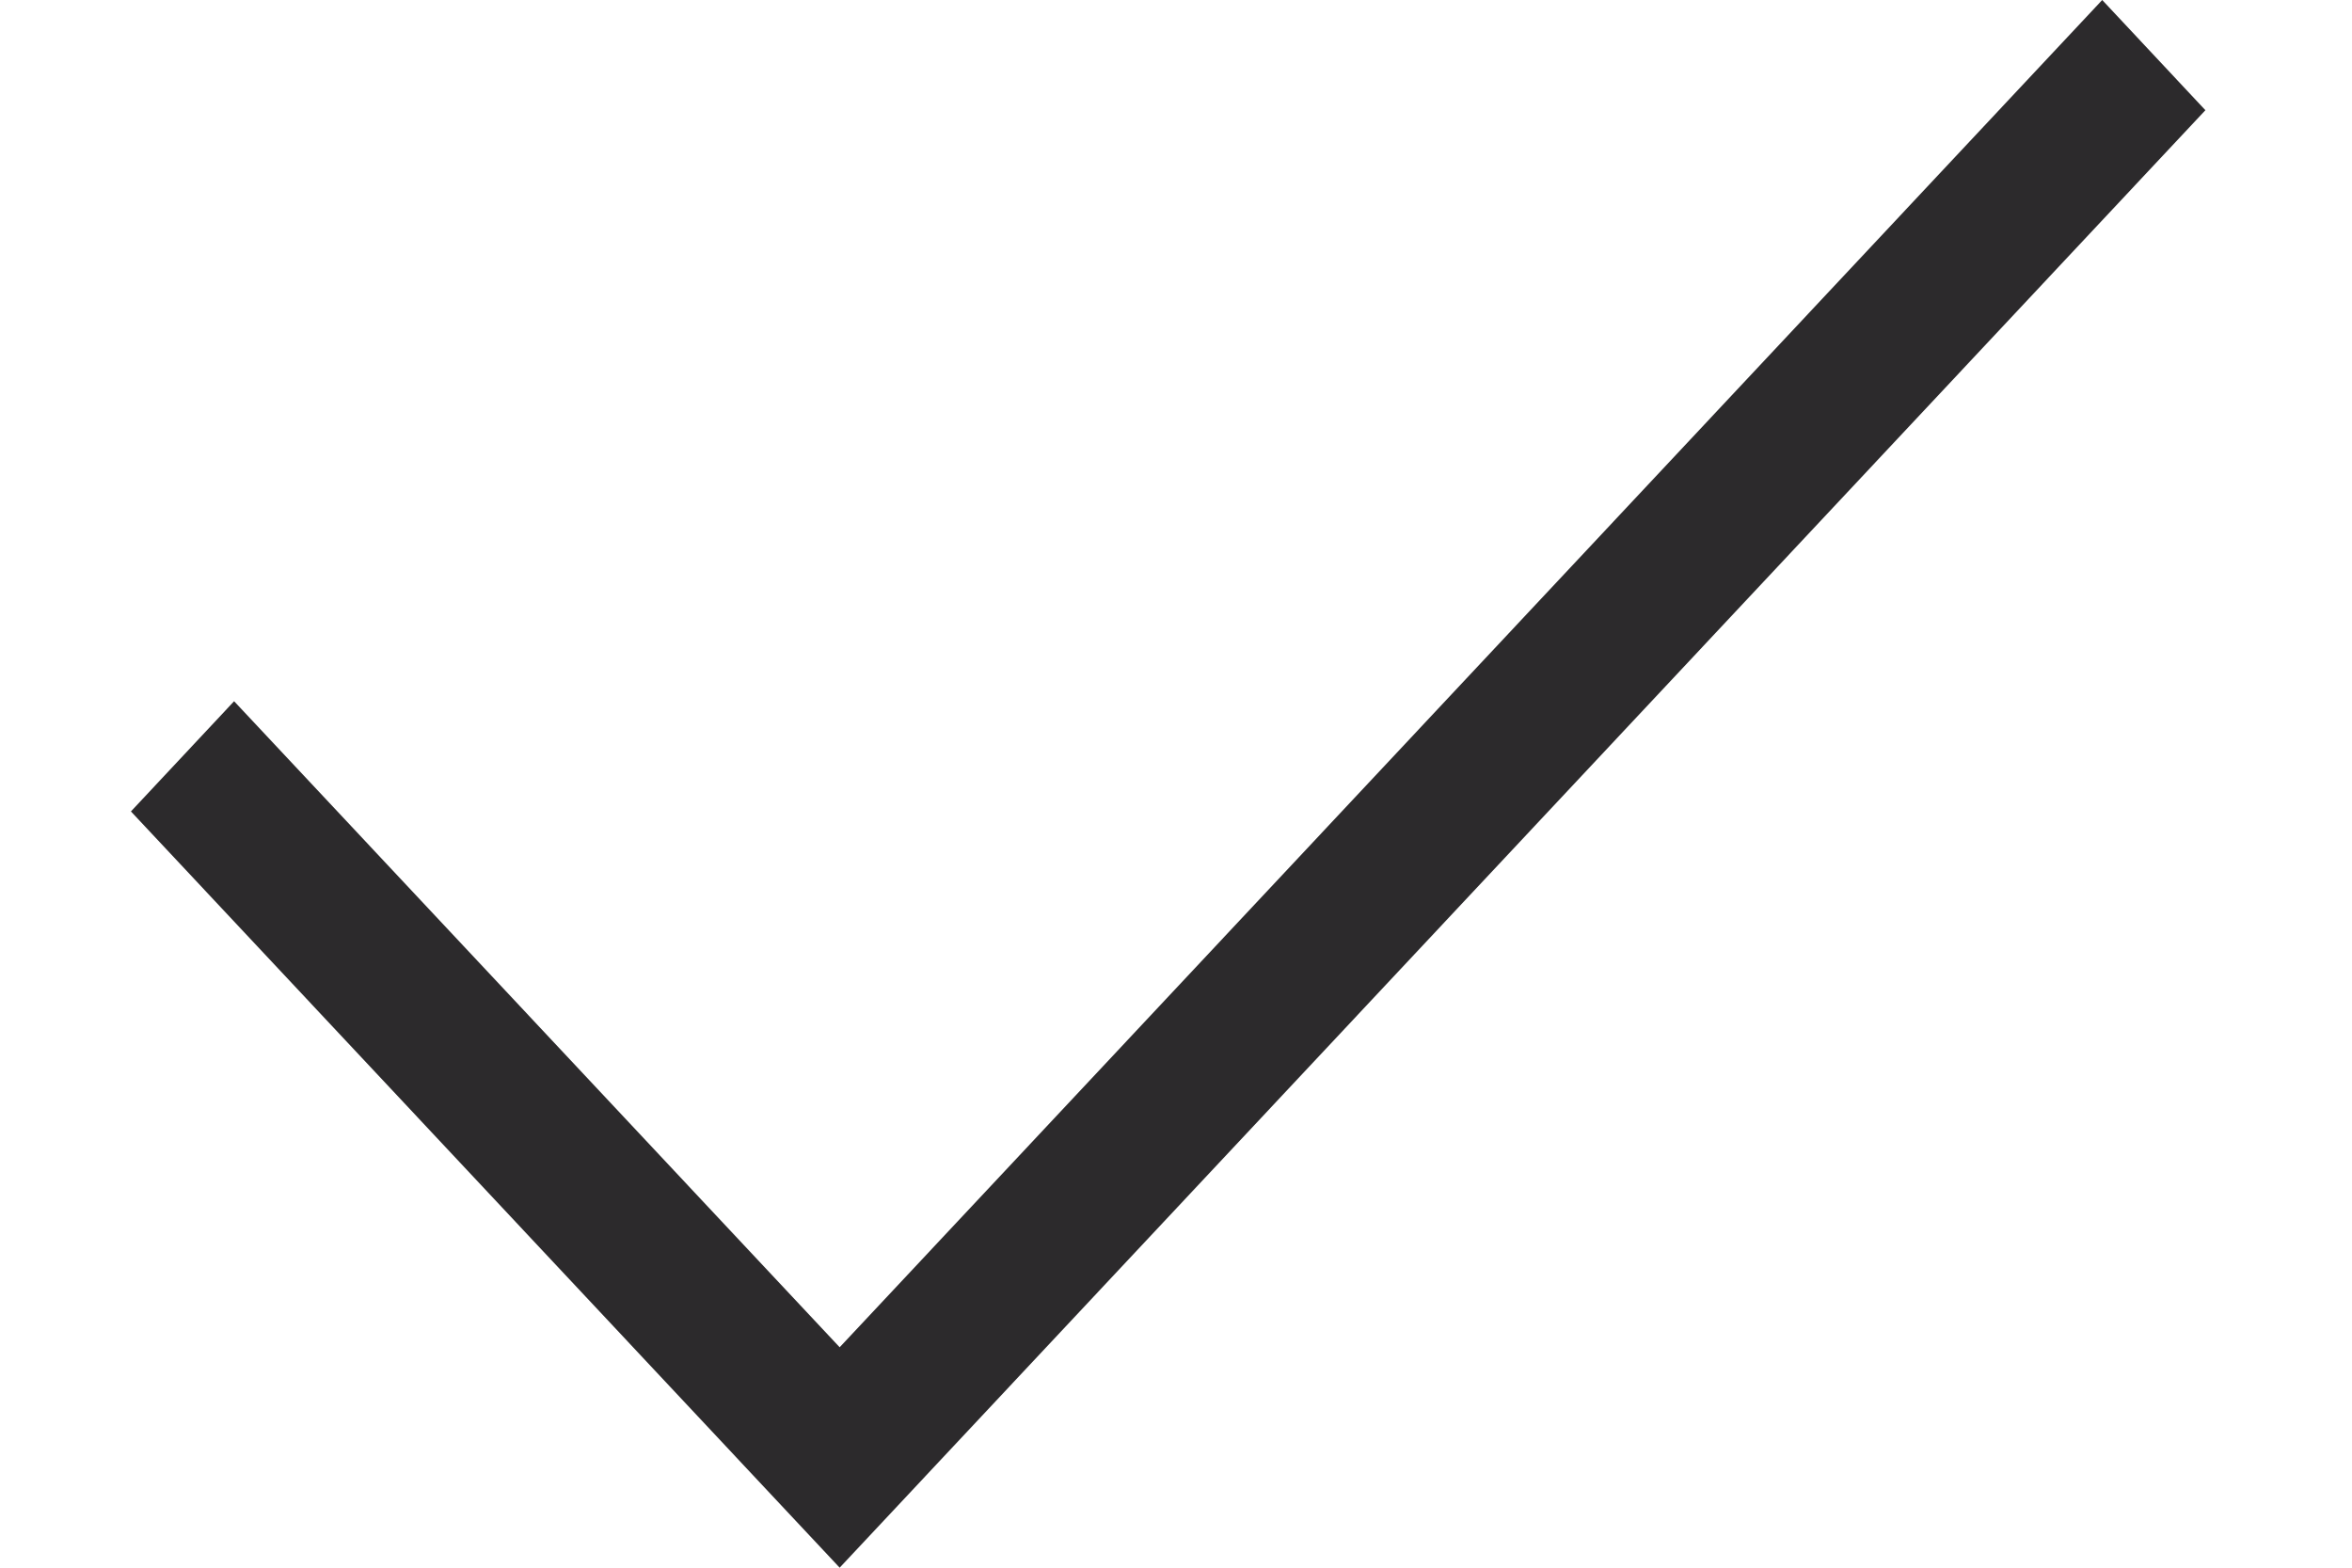
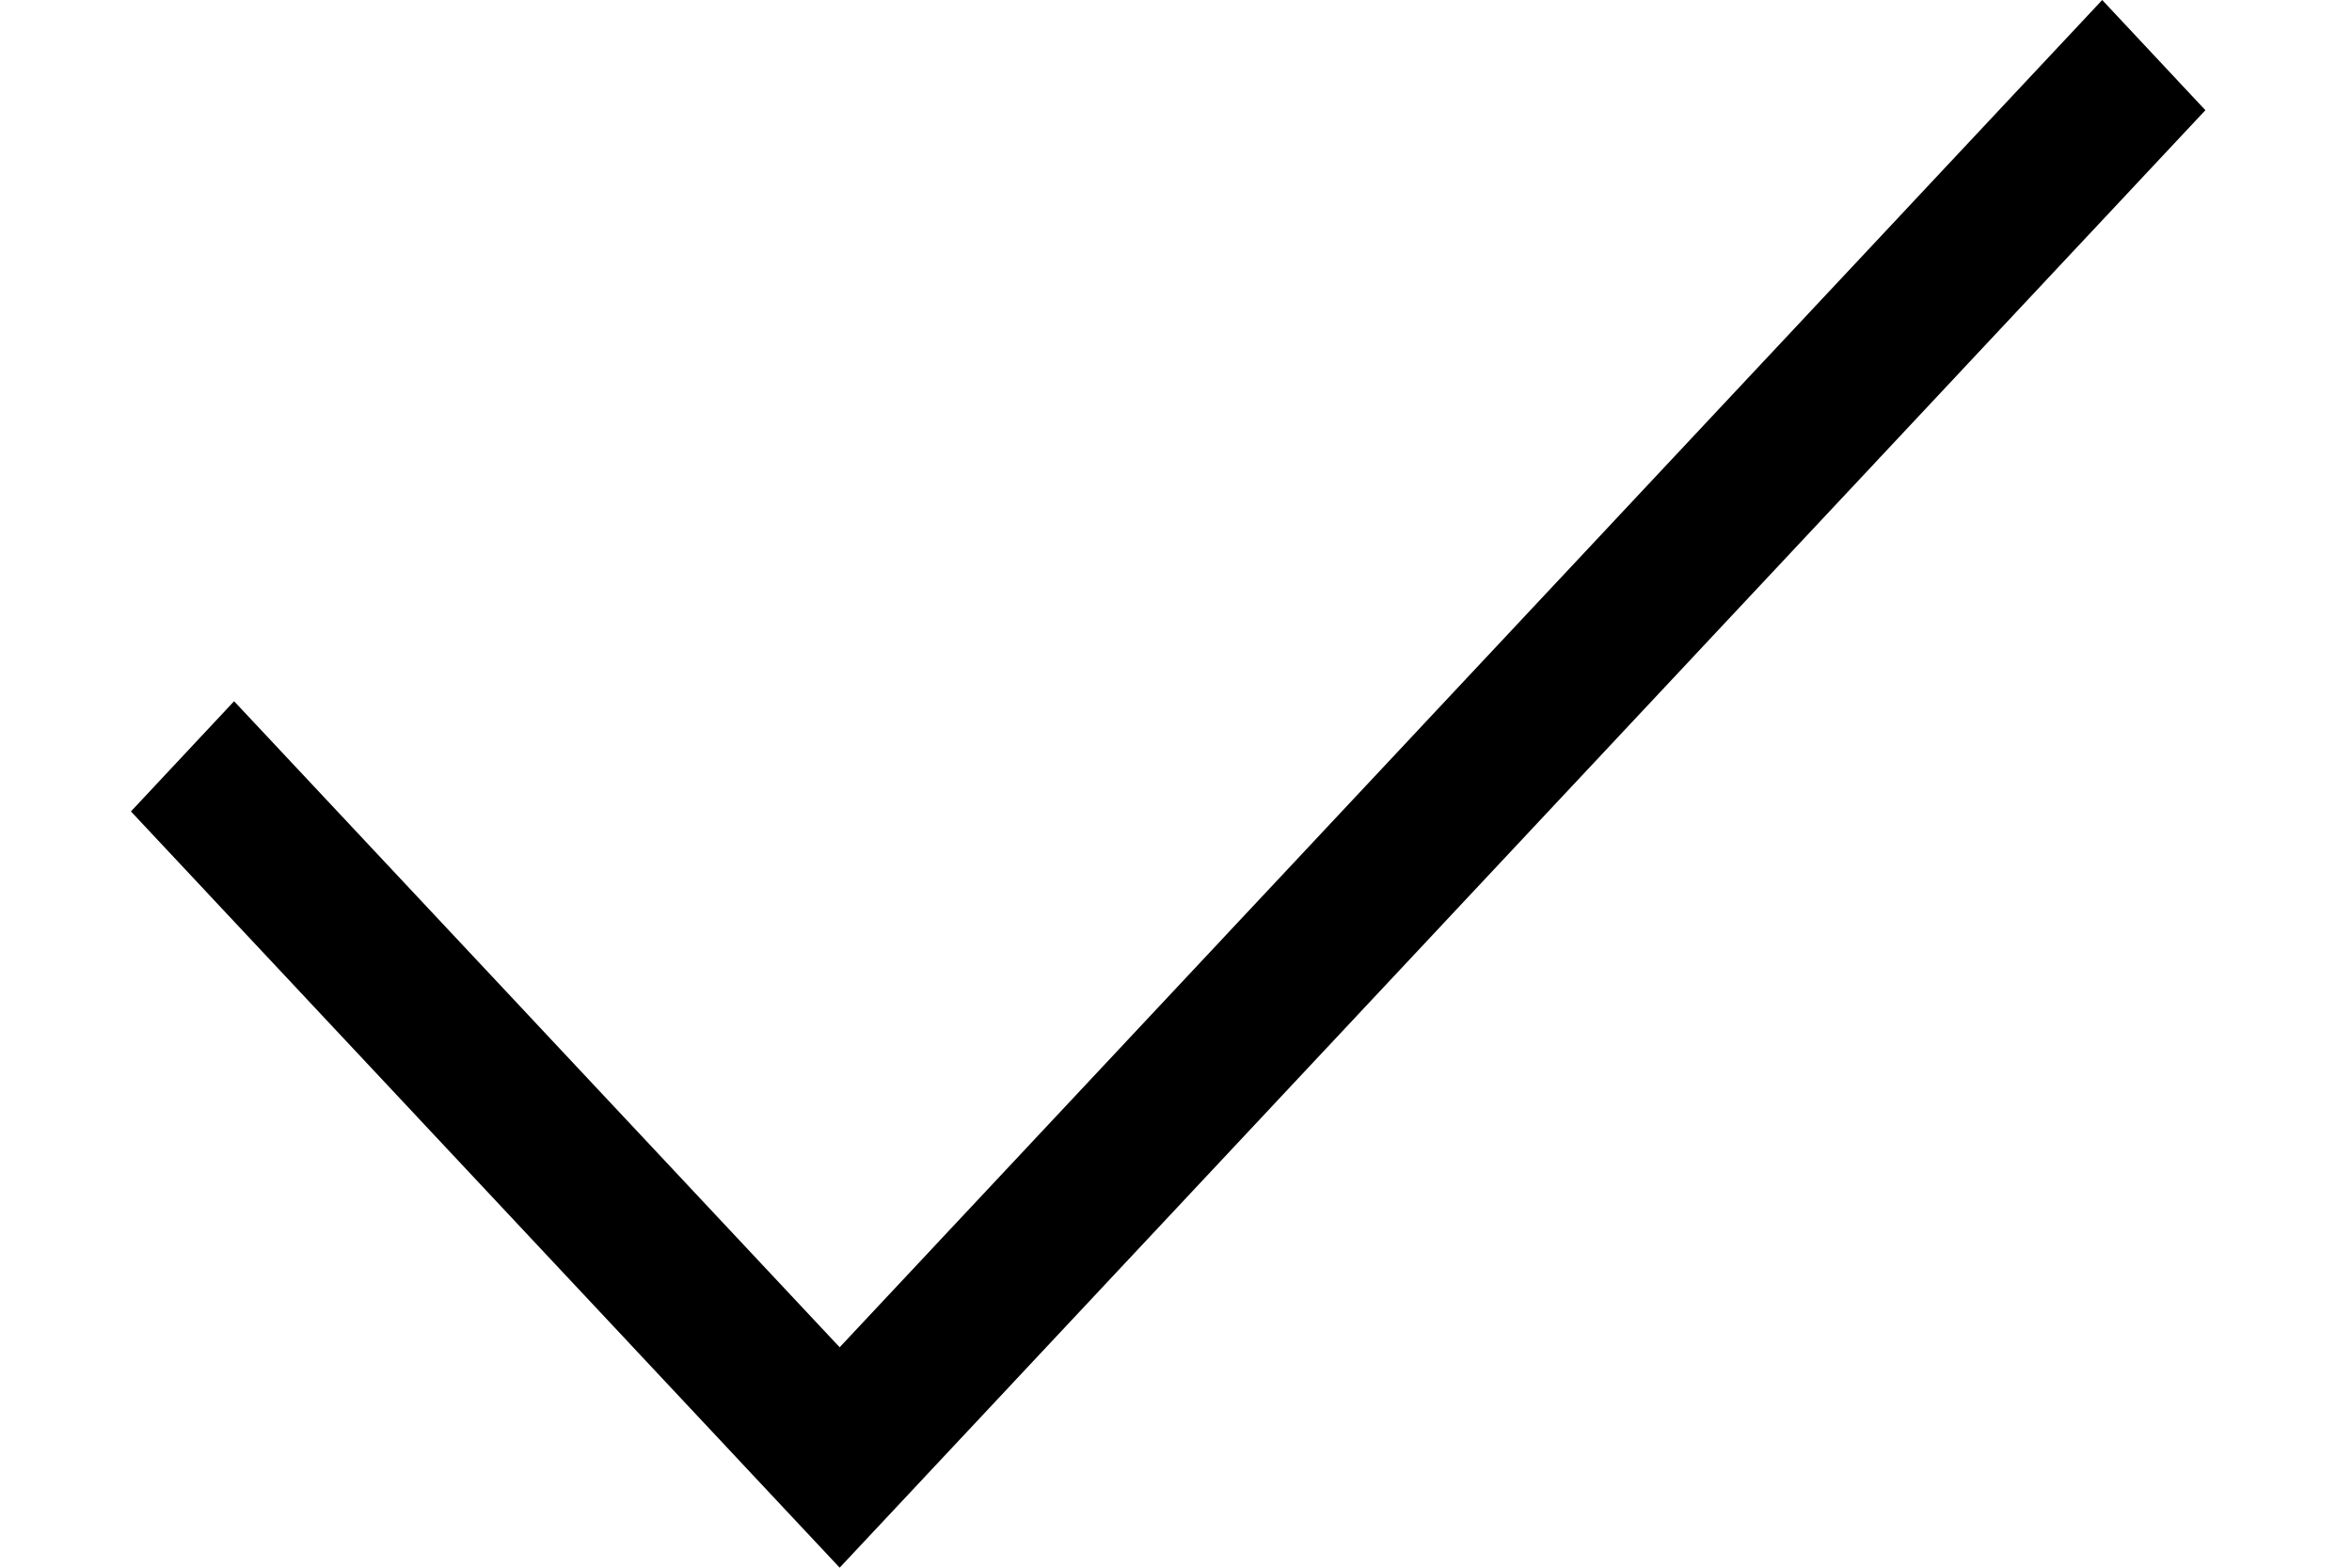
<svg xmlns="http://www.w3.org/2000/svg" width="15" height="10" viewBox="0 0 15 10" fill="none">
-   <path fill-rule="evenodd" clip-rule="evenodd" d="M14.065 0.703L5.355 10L0.835 5.176L1.493 4.473L5.355 8.594L13.407 0L14.065 0.703Z" fill="#2C2A2C" />
+   <path fill-rule="evenodd" clip-rule="evenodd" d="M14.065 0.703L5.355 10L0.835 5.176L1.493 4.473L5.355 8.594L13.407 0L14.065 0.703Z" fill="#000000" />
</svg>
